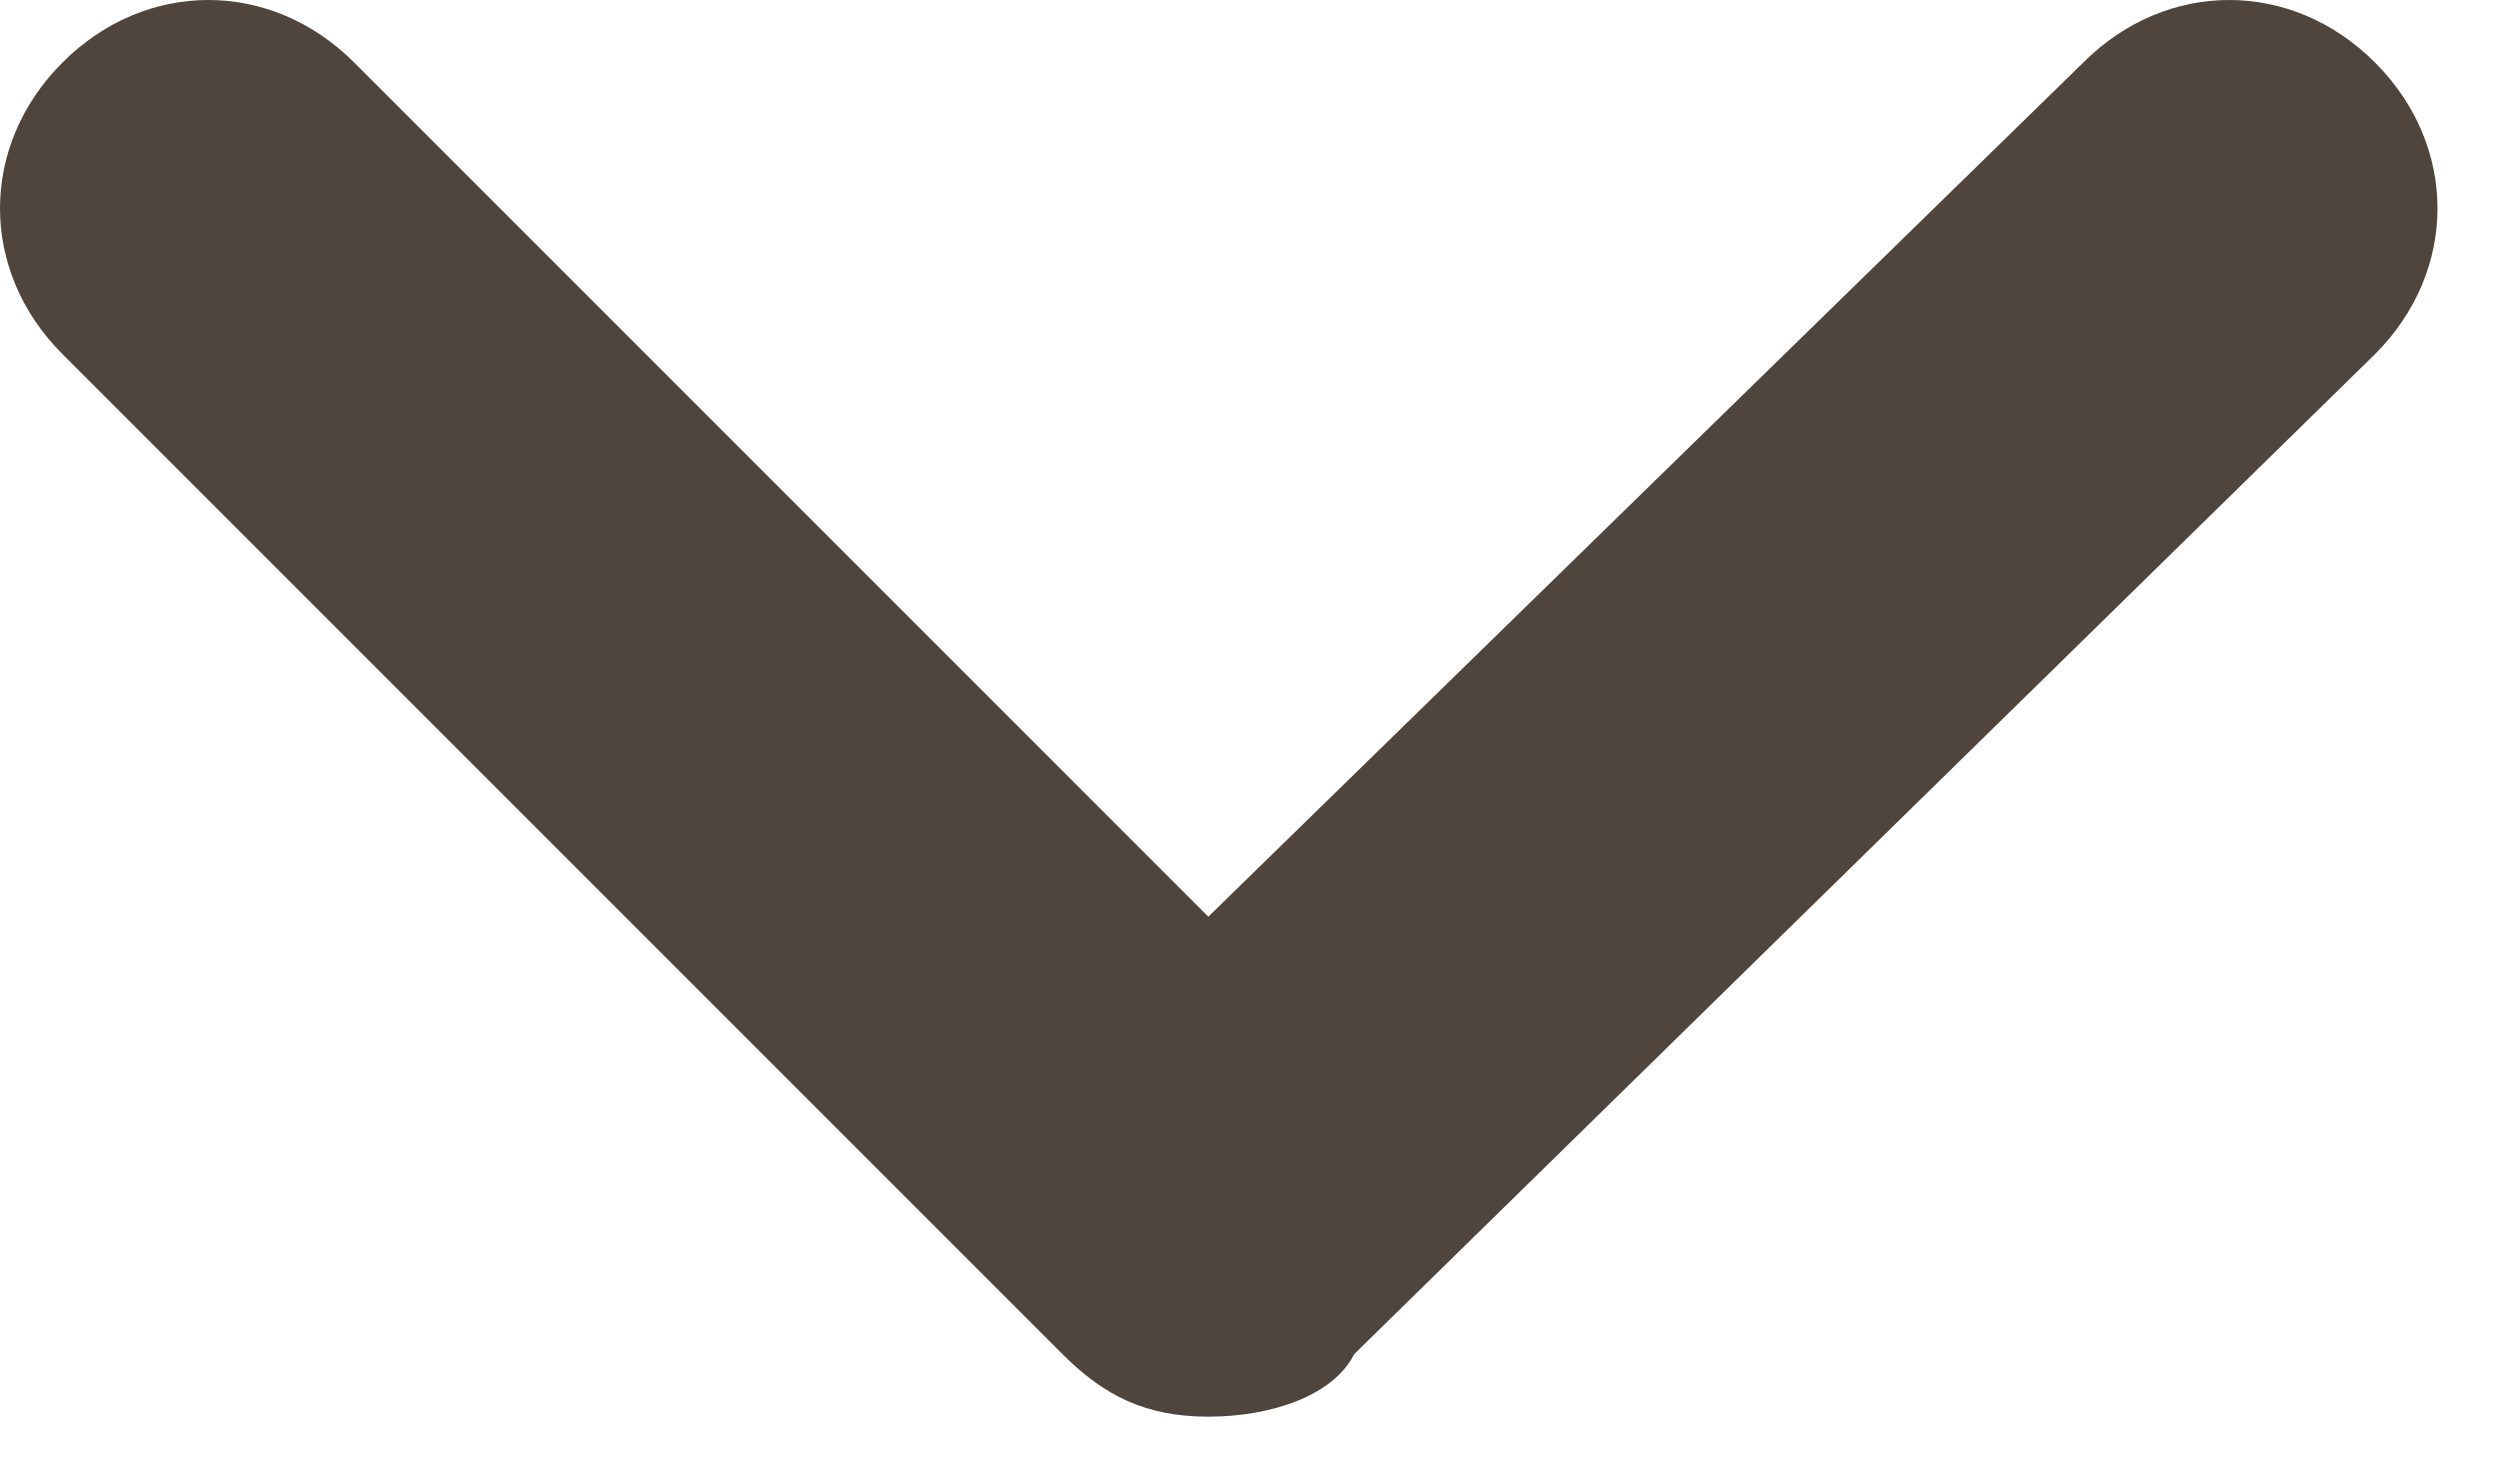
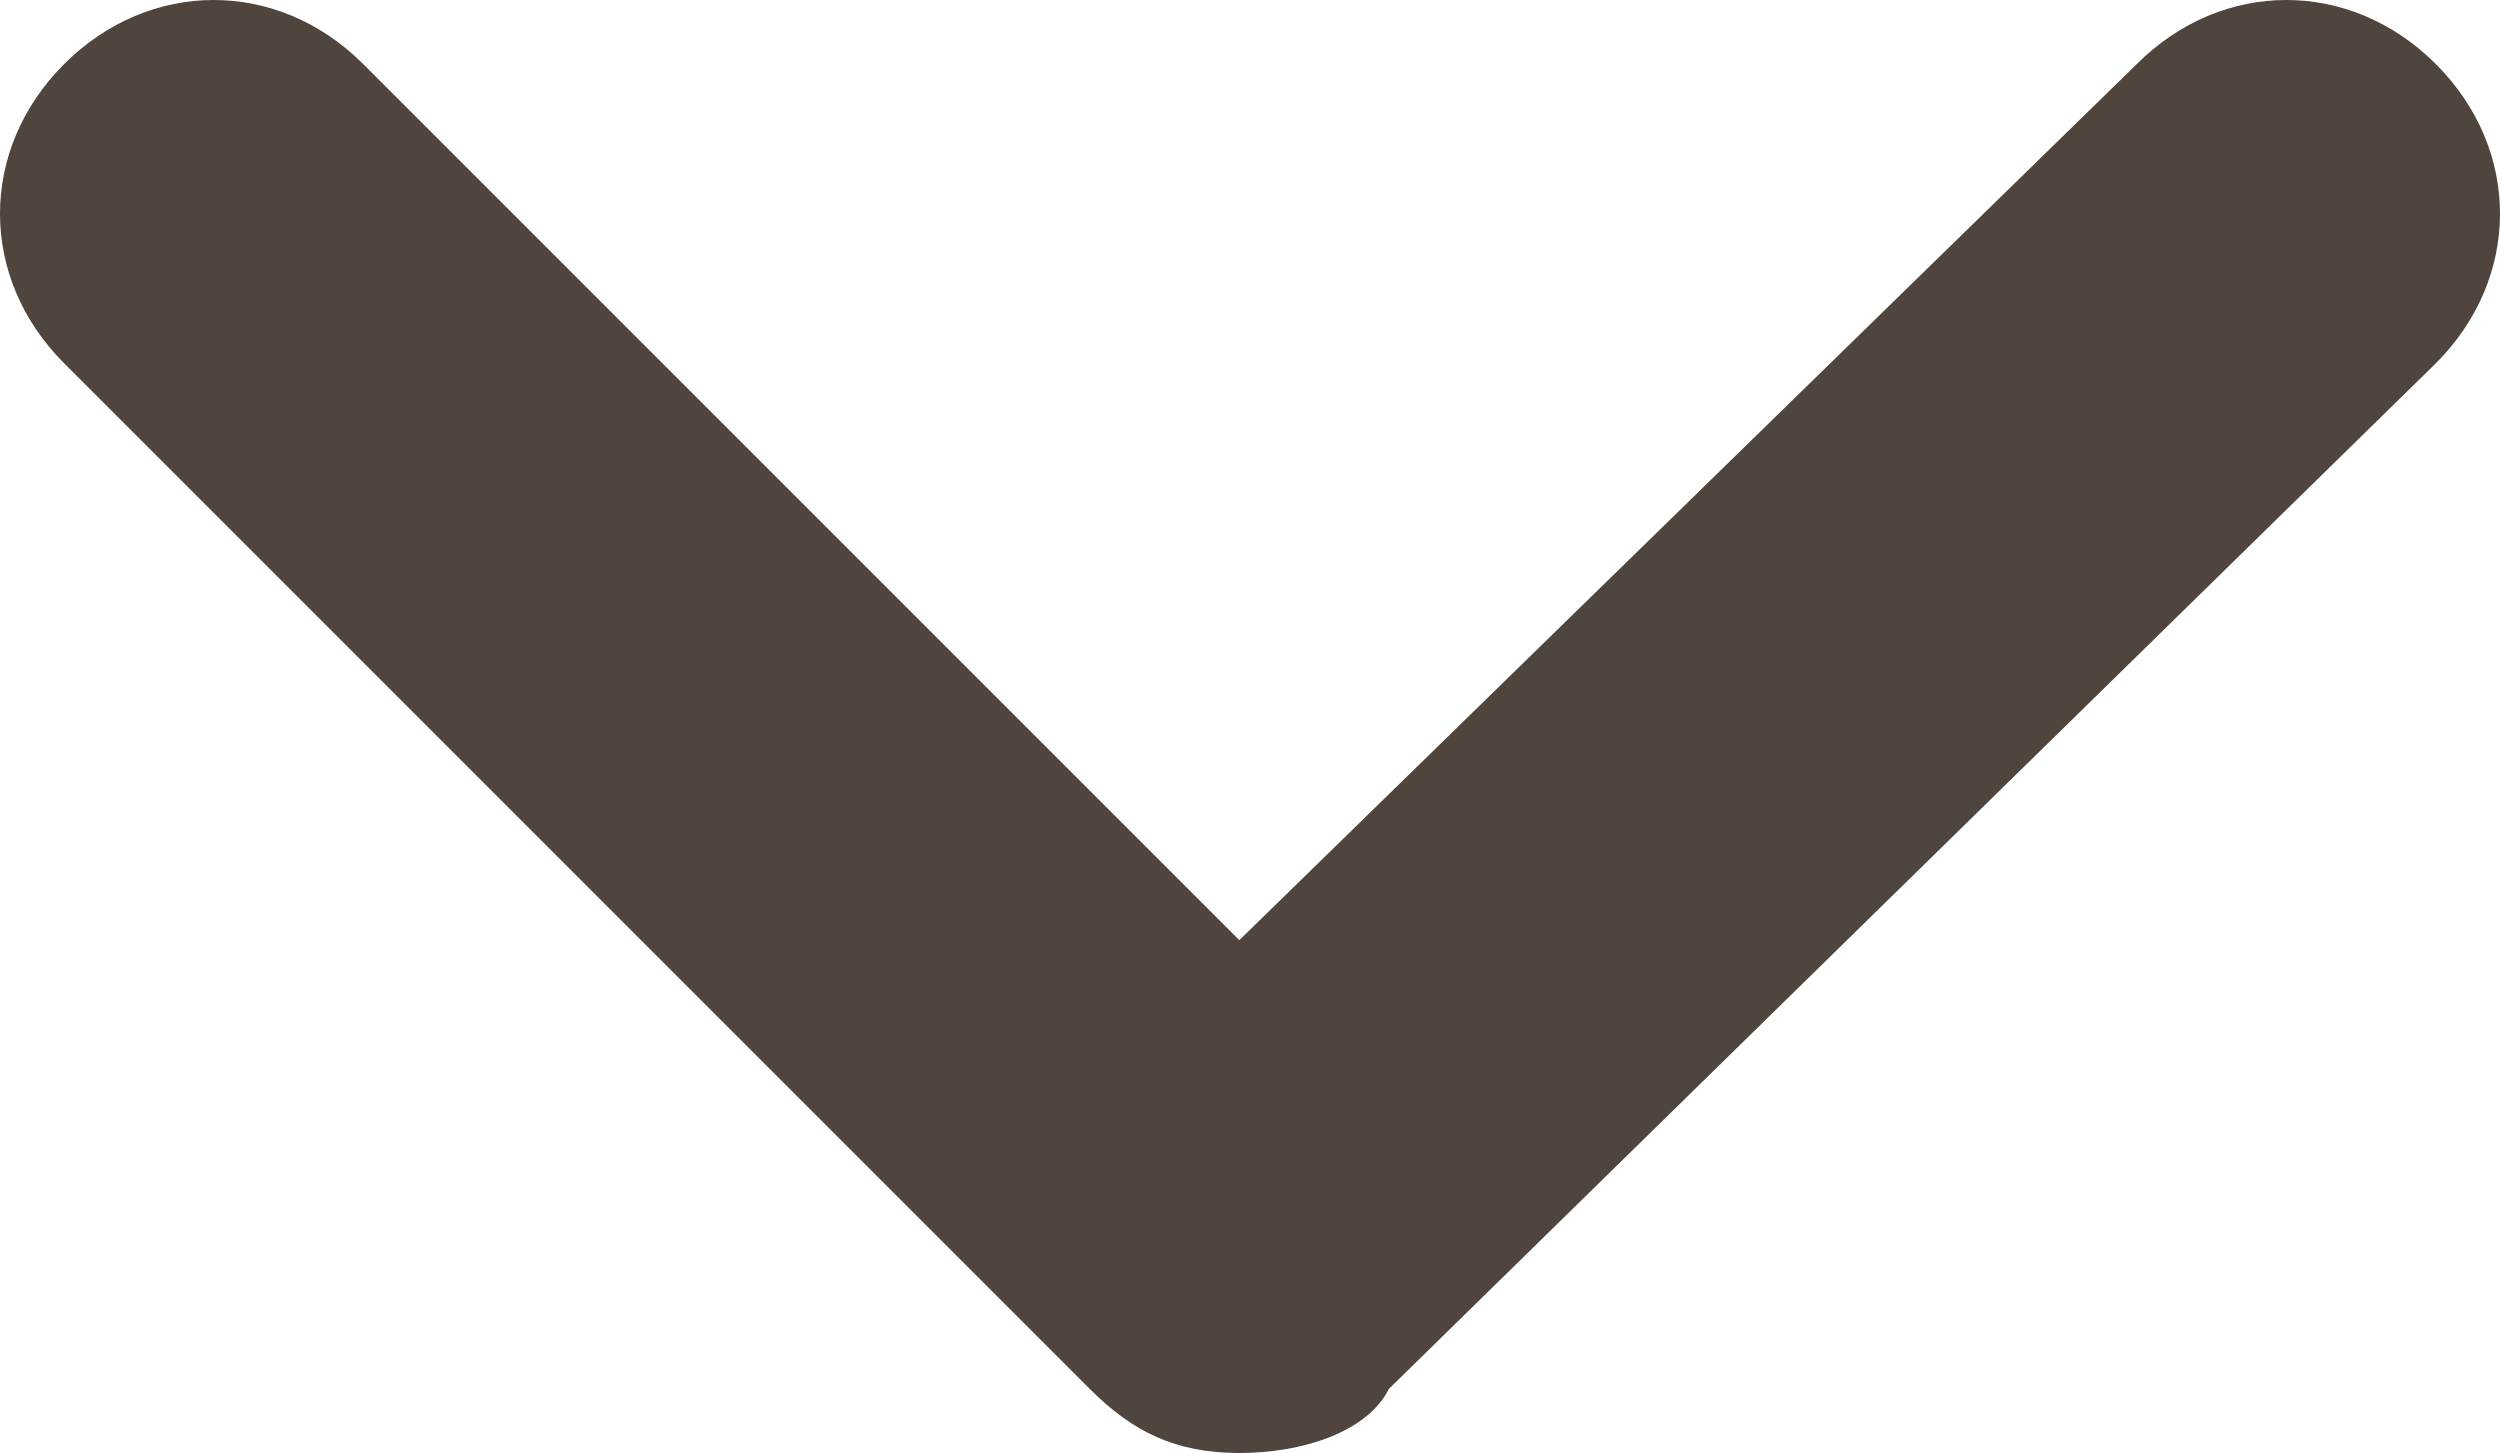
- <svg xmlns="http://www.w3.org/2000/svg" width="12" height="7" viewBox="0 0 12 7" fill="none">
-   <path d="M5.8 6.8C5.5 6.8 5.3 6.7 5.1 6.5L0.3 1.7C-0.1 1.3 -0.1 0.7 0.3 0.3C0.7 -0.1 1.3 -0.1 1.7 0.3L5.8 4.4L10 0.3C10.4 -0.1 11 -0.1 11.4 0.3C11.8 0.7 11.8 1.3 11.4 1.7L6.5 6.5C6.4 6.7 6.1 6.8 5.8 6.8Z" fill="#4F453C" />
+ <svg xmlns="http://www.w3.org/2000/svg" version="1.1" id="Слой_1" x="0px" y="0px" viewBox="0 0 11.7 6.8" style="enable-background:new 0 0 11.7 6.8;" xml:space="preserve">
+   <style type="text/css">
+ 	.st0{fill:#4F453C;}
+ </style>
+   <path class="st0" d="M5.8,6.8c-0.3,0-0.5-0.1-0.7-0.3L0.3,1.7c-0.4-0.4-0.4-1,0-1.4s1-0.4,1.4,0l4.1,4.1L10,0.3c0.4-0.4,1-0.4,1.4,0  c0.4,0.4,0.4,1,0,1.4L6.5,6.5C6.4,6.7,6.1,6.8,5.8,6.8z" />
</svg>
